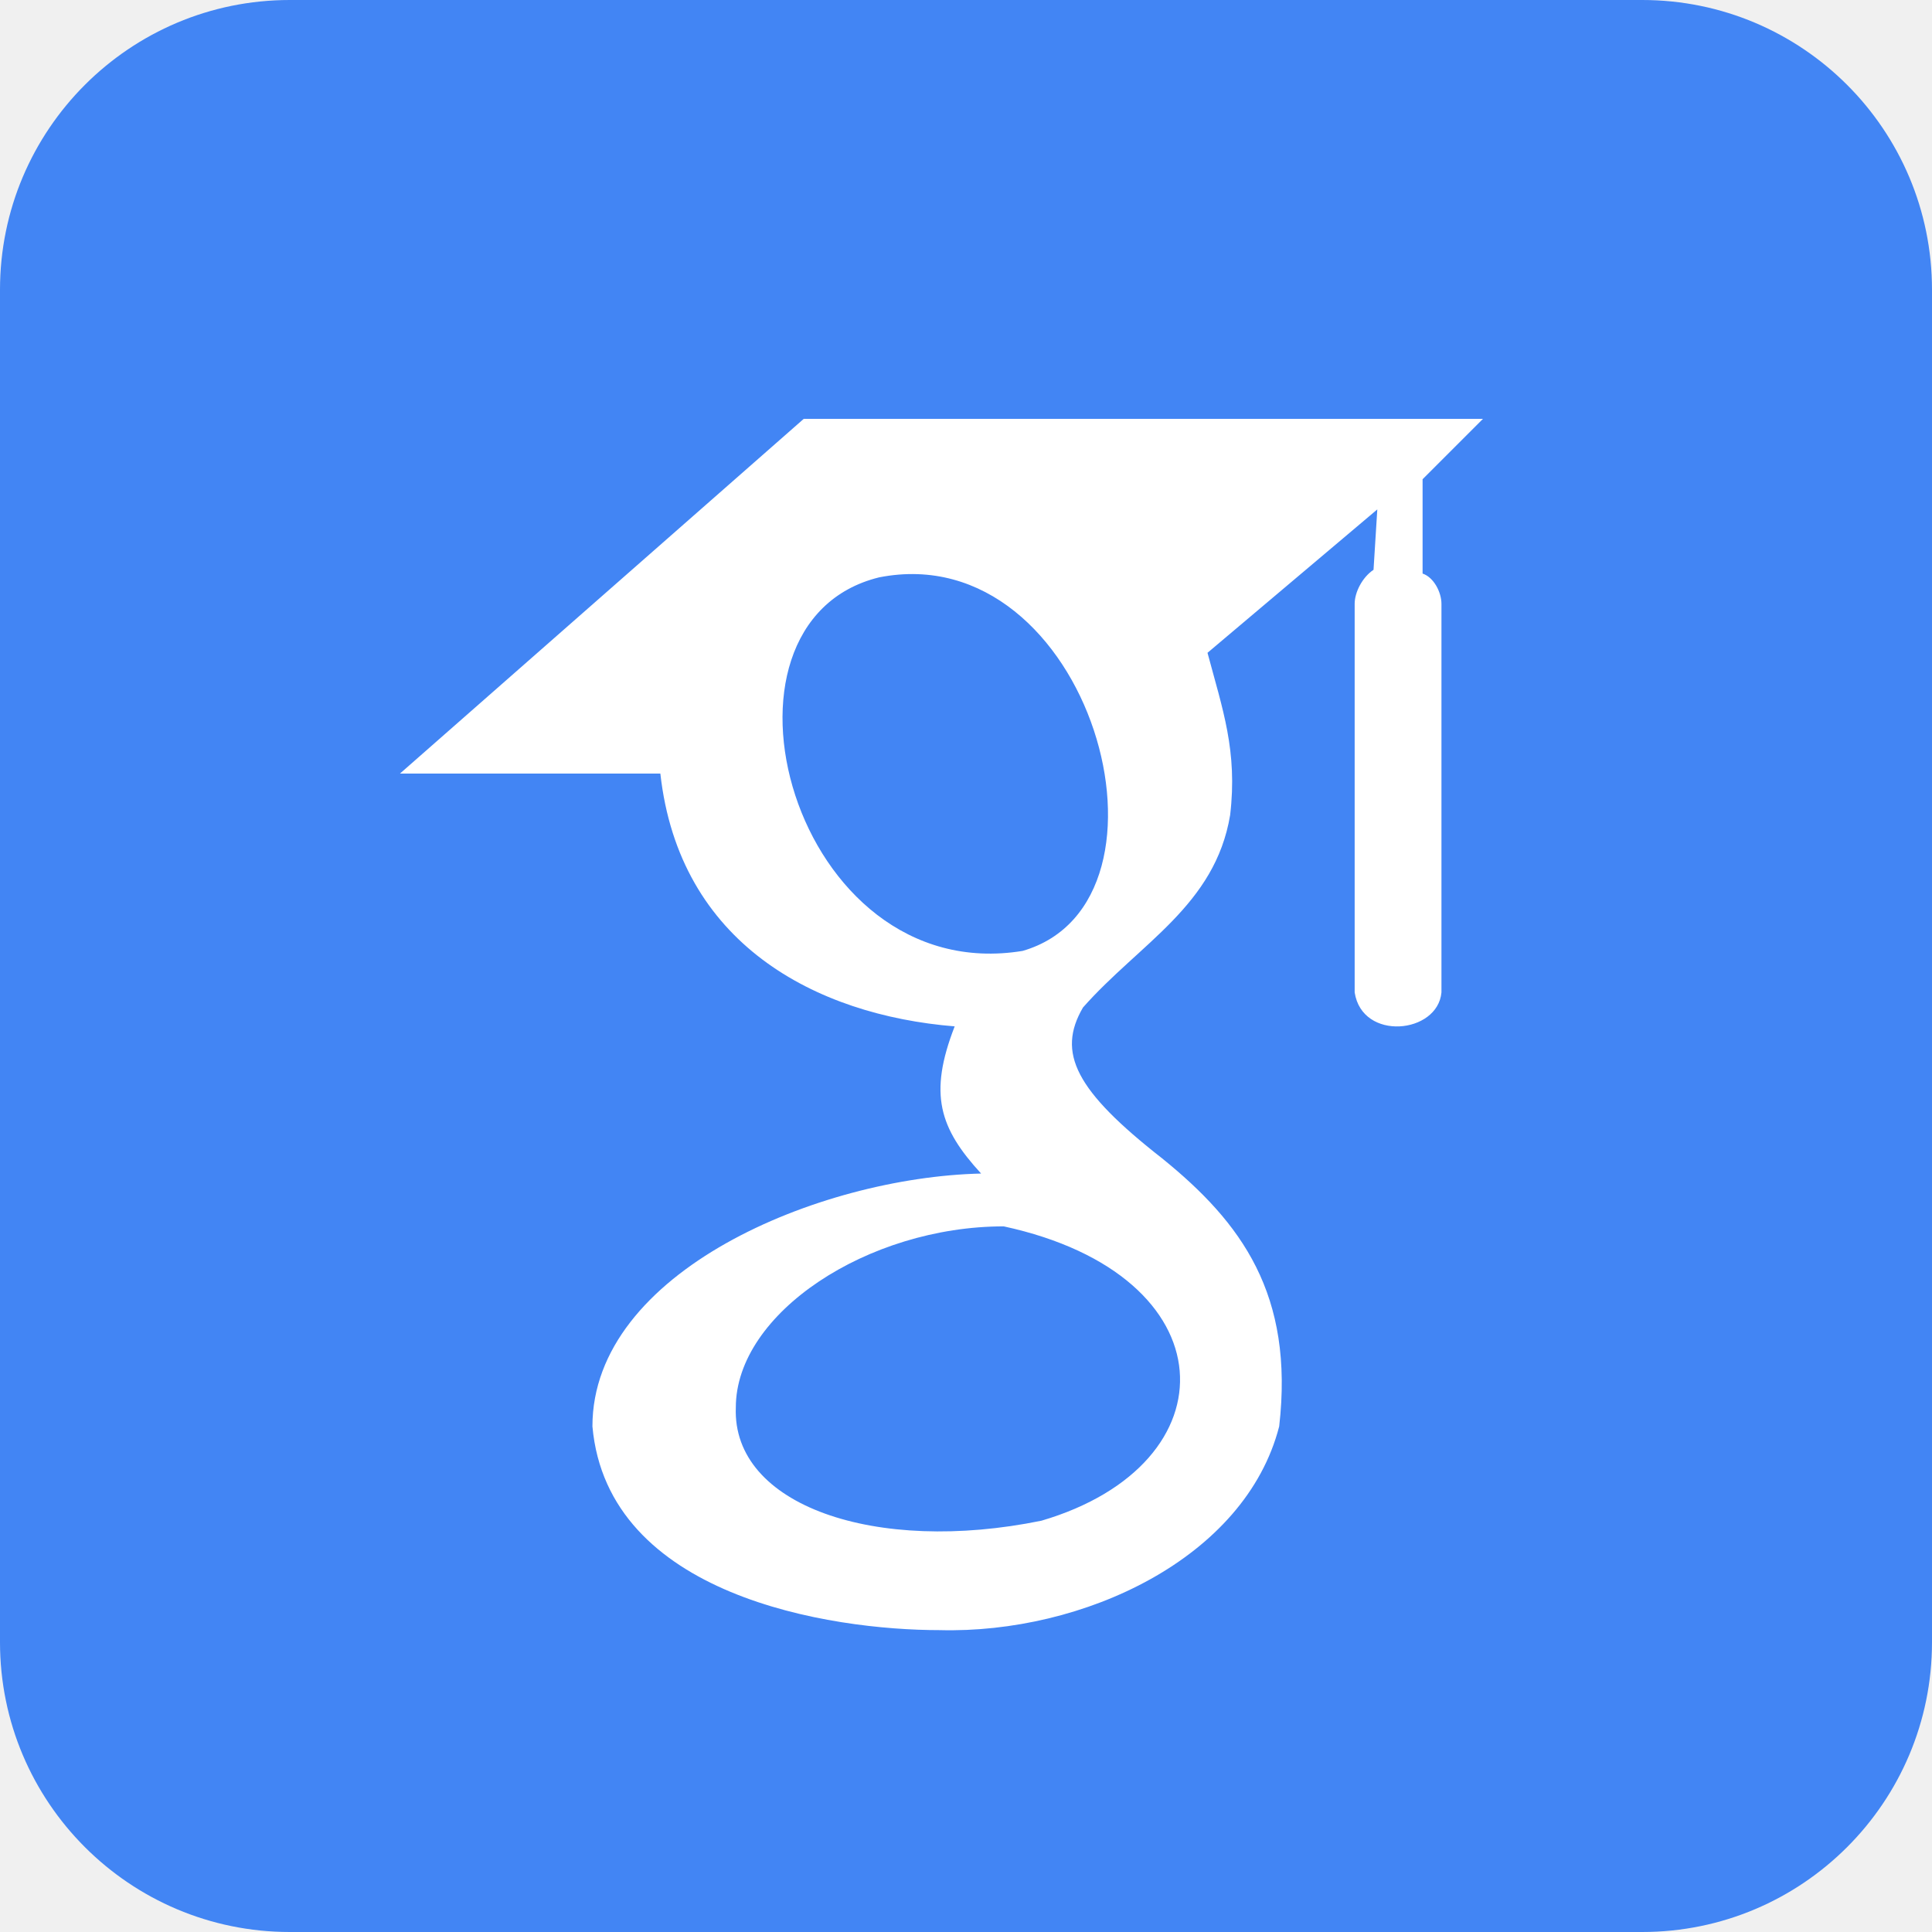
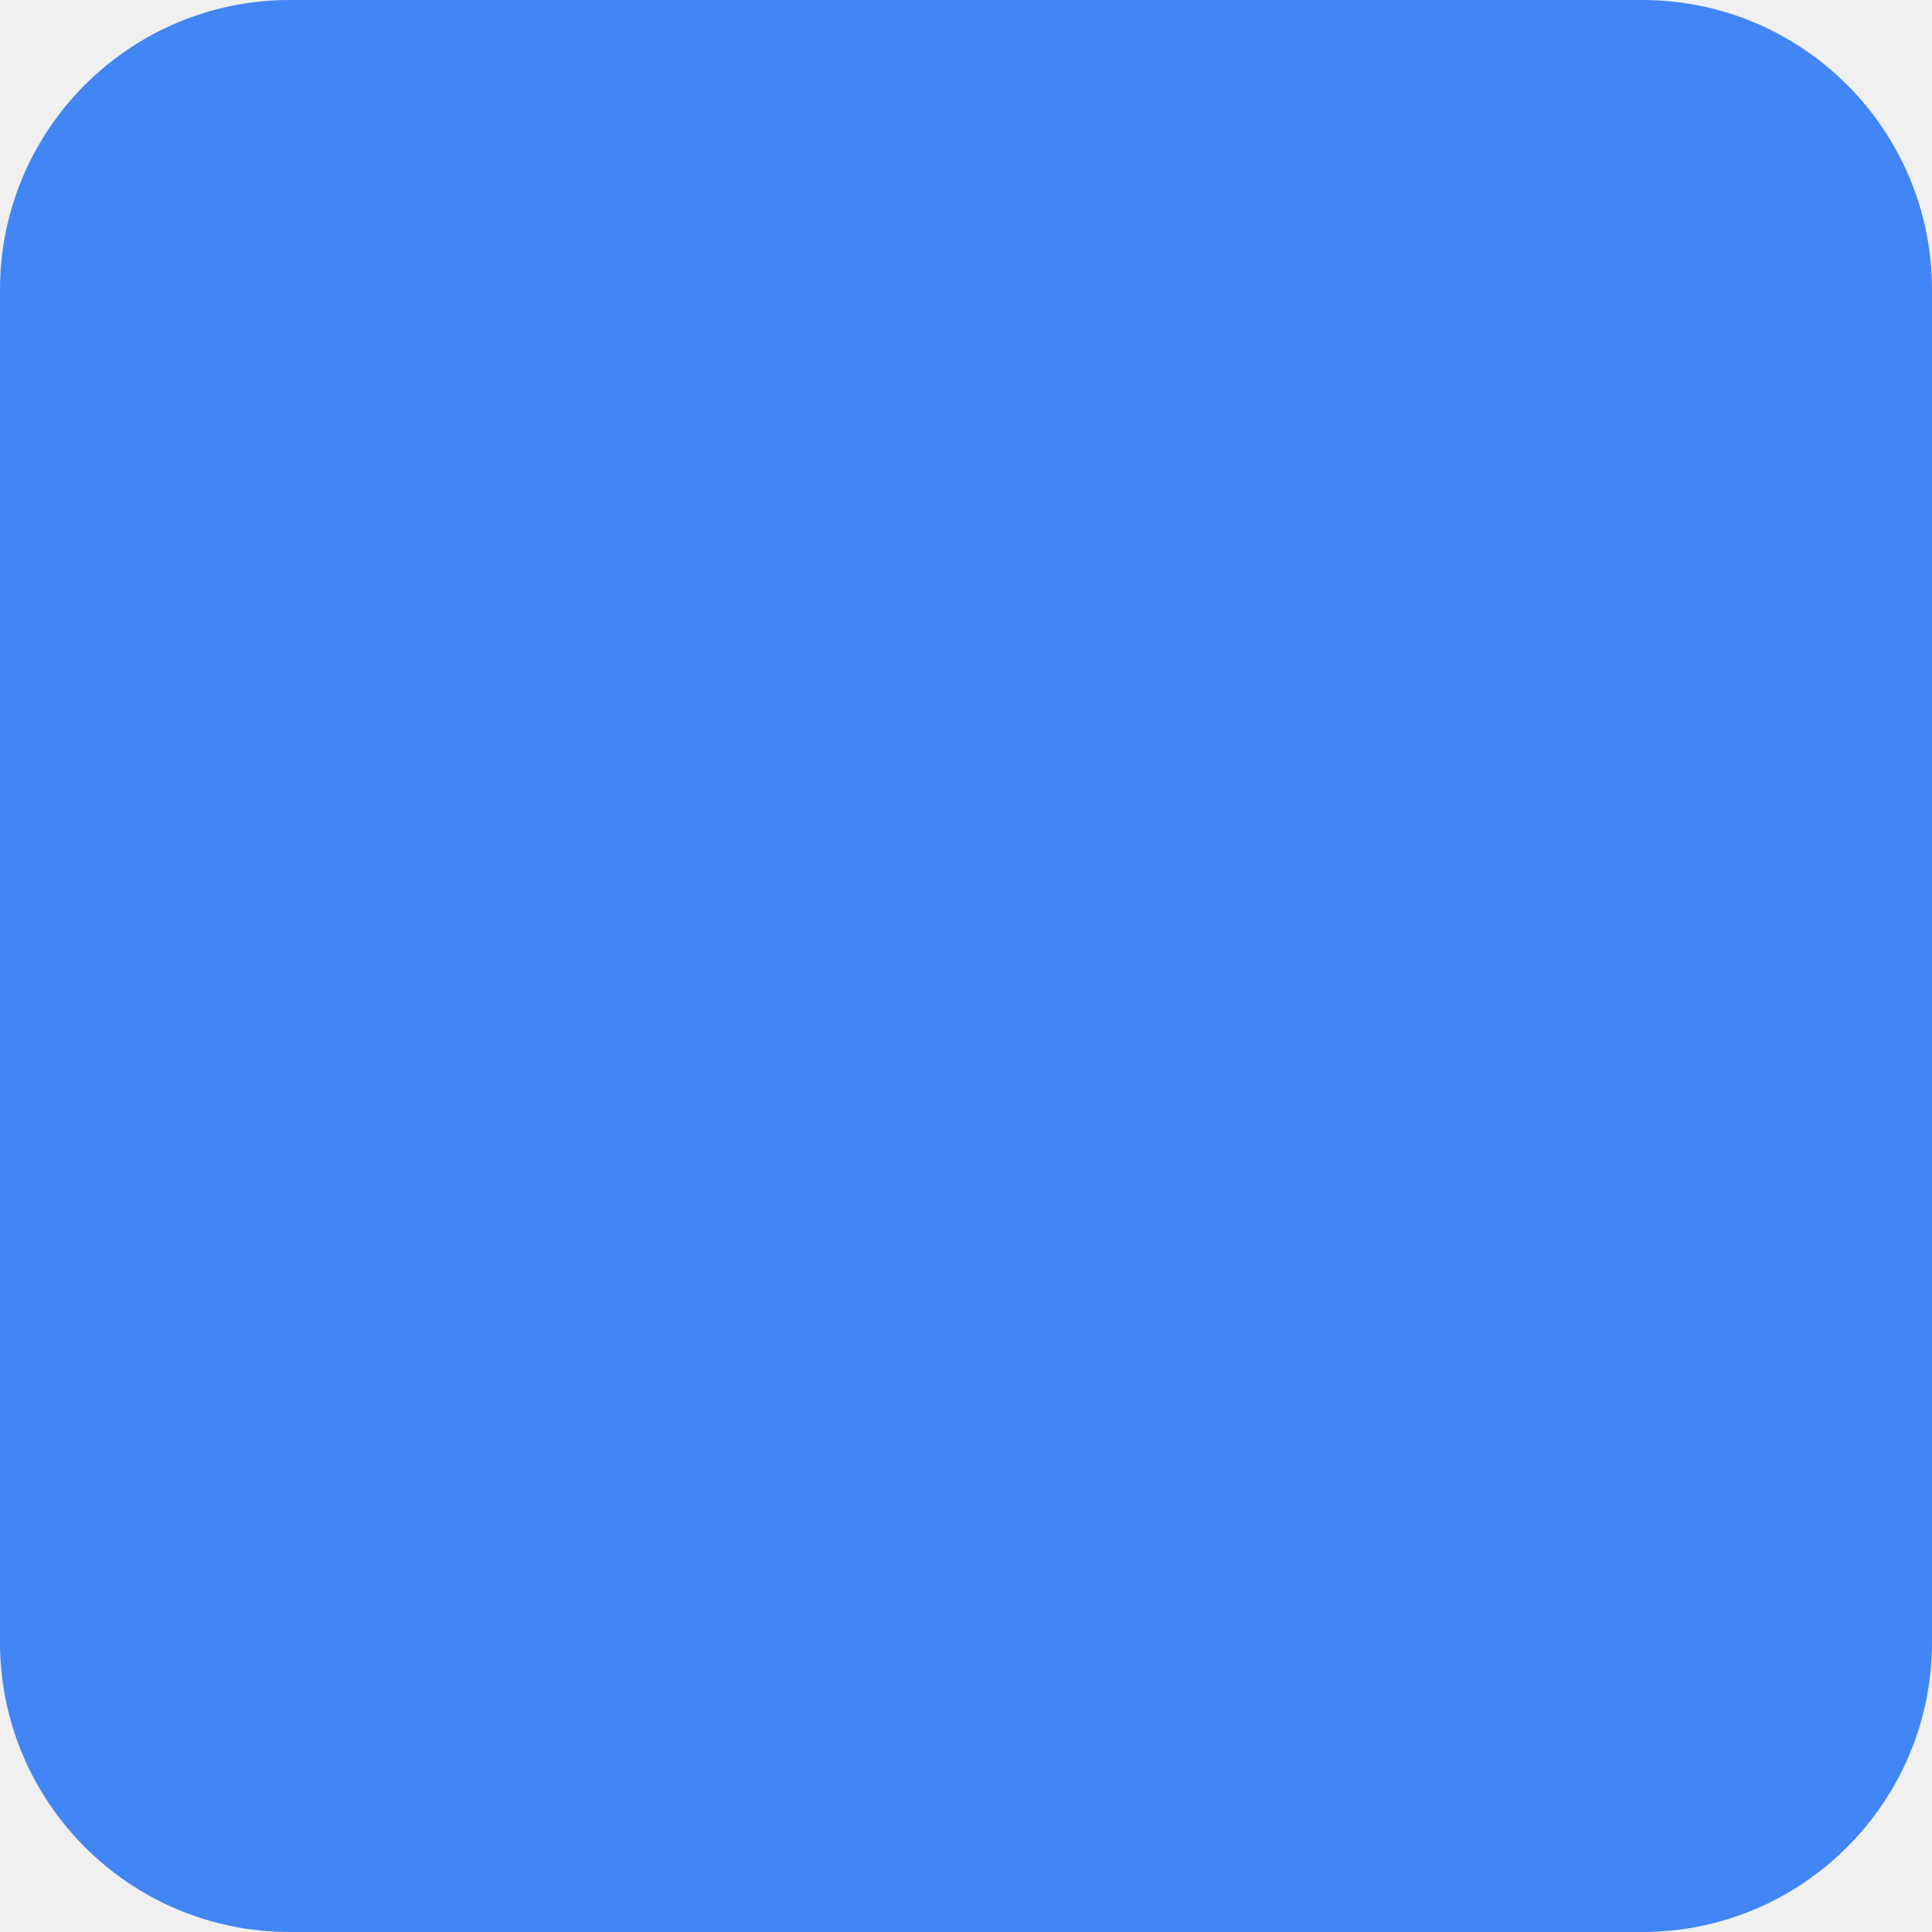
- <svg xmlns="http://www.w3.org/2000/svg" aria-label="Google Scholar" role="img" viewBox="0 0 512 512">
-   <rect width="512" height="512" rx="15%" fill="#4285f4" />
+ <svg xmlns="http://www.w3.org/2000/svg" aria-label="Google Scholar" role="img" viewBox="0 0 48 48">
+   <rect width="48" height="48" rx="15%" fill="#4285f4" />
  <path fill="#fff" d="M213 111l-107 94h69c5 45 41 64 78 67-7 18-4 27 7 39-43 1-103 26-103 67 4 45 63 54 92 54 38 1 81-19 90-54 4-35-10-54-31-71-23-18-28-28-21-40 15-17 35-27 39-51 2-17-2-28-6-43l45-38-1 16c-3 2-5 6-5 9v103c2 13 22 11 23 0V160c0-3-2-7-5-8v-25l16-16zm58 141c-61 10-87-87-38-99 56-11 83 86 38 99zm-5 73c60 13 61 63 10 78-44 9-82-4-81-30 0-25 35-48 71-48z" />
</svg>
